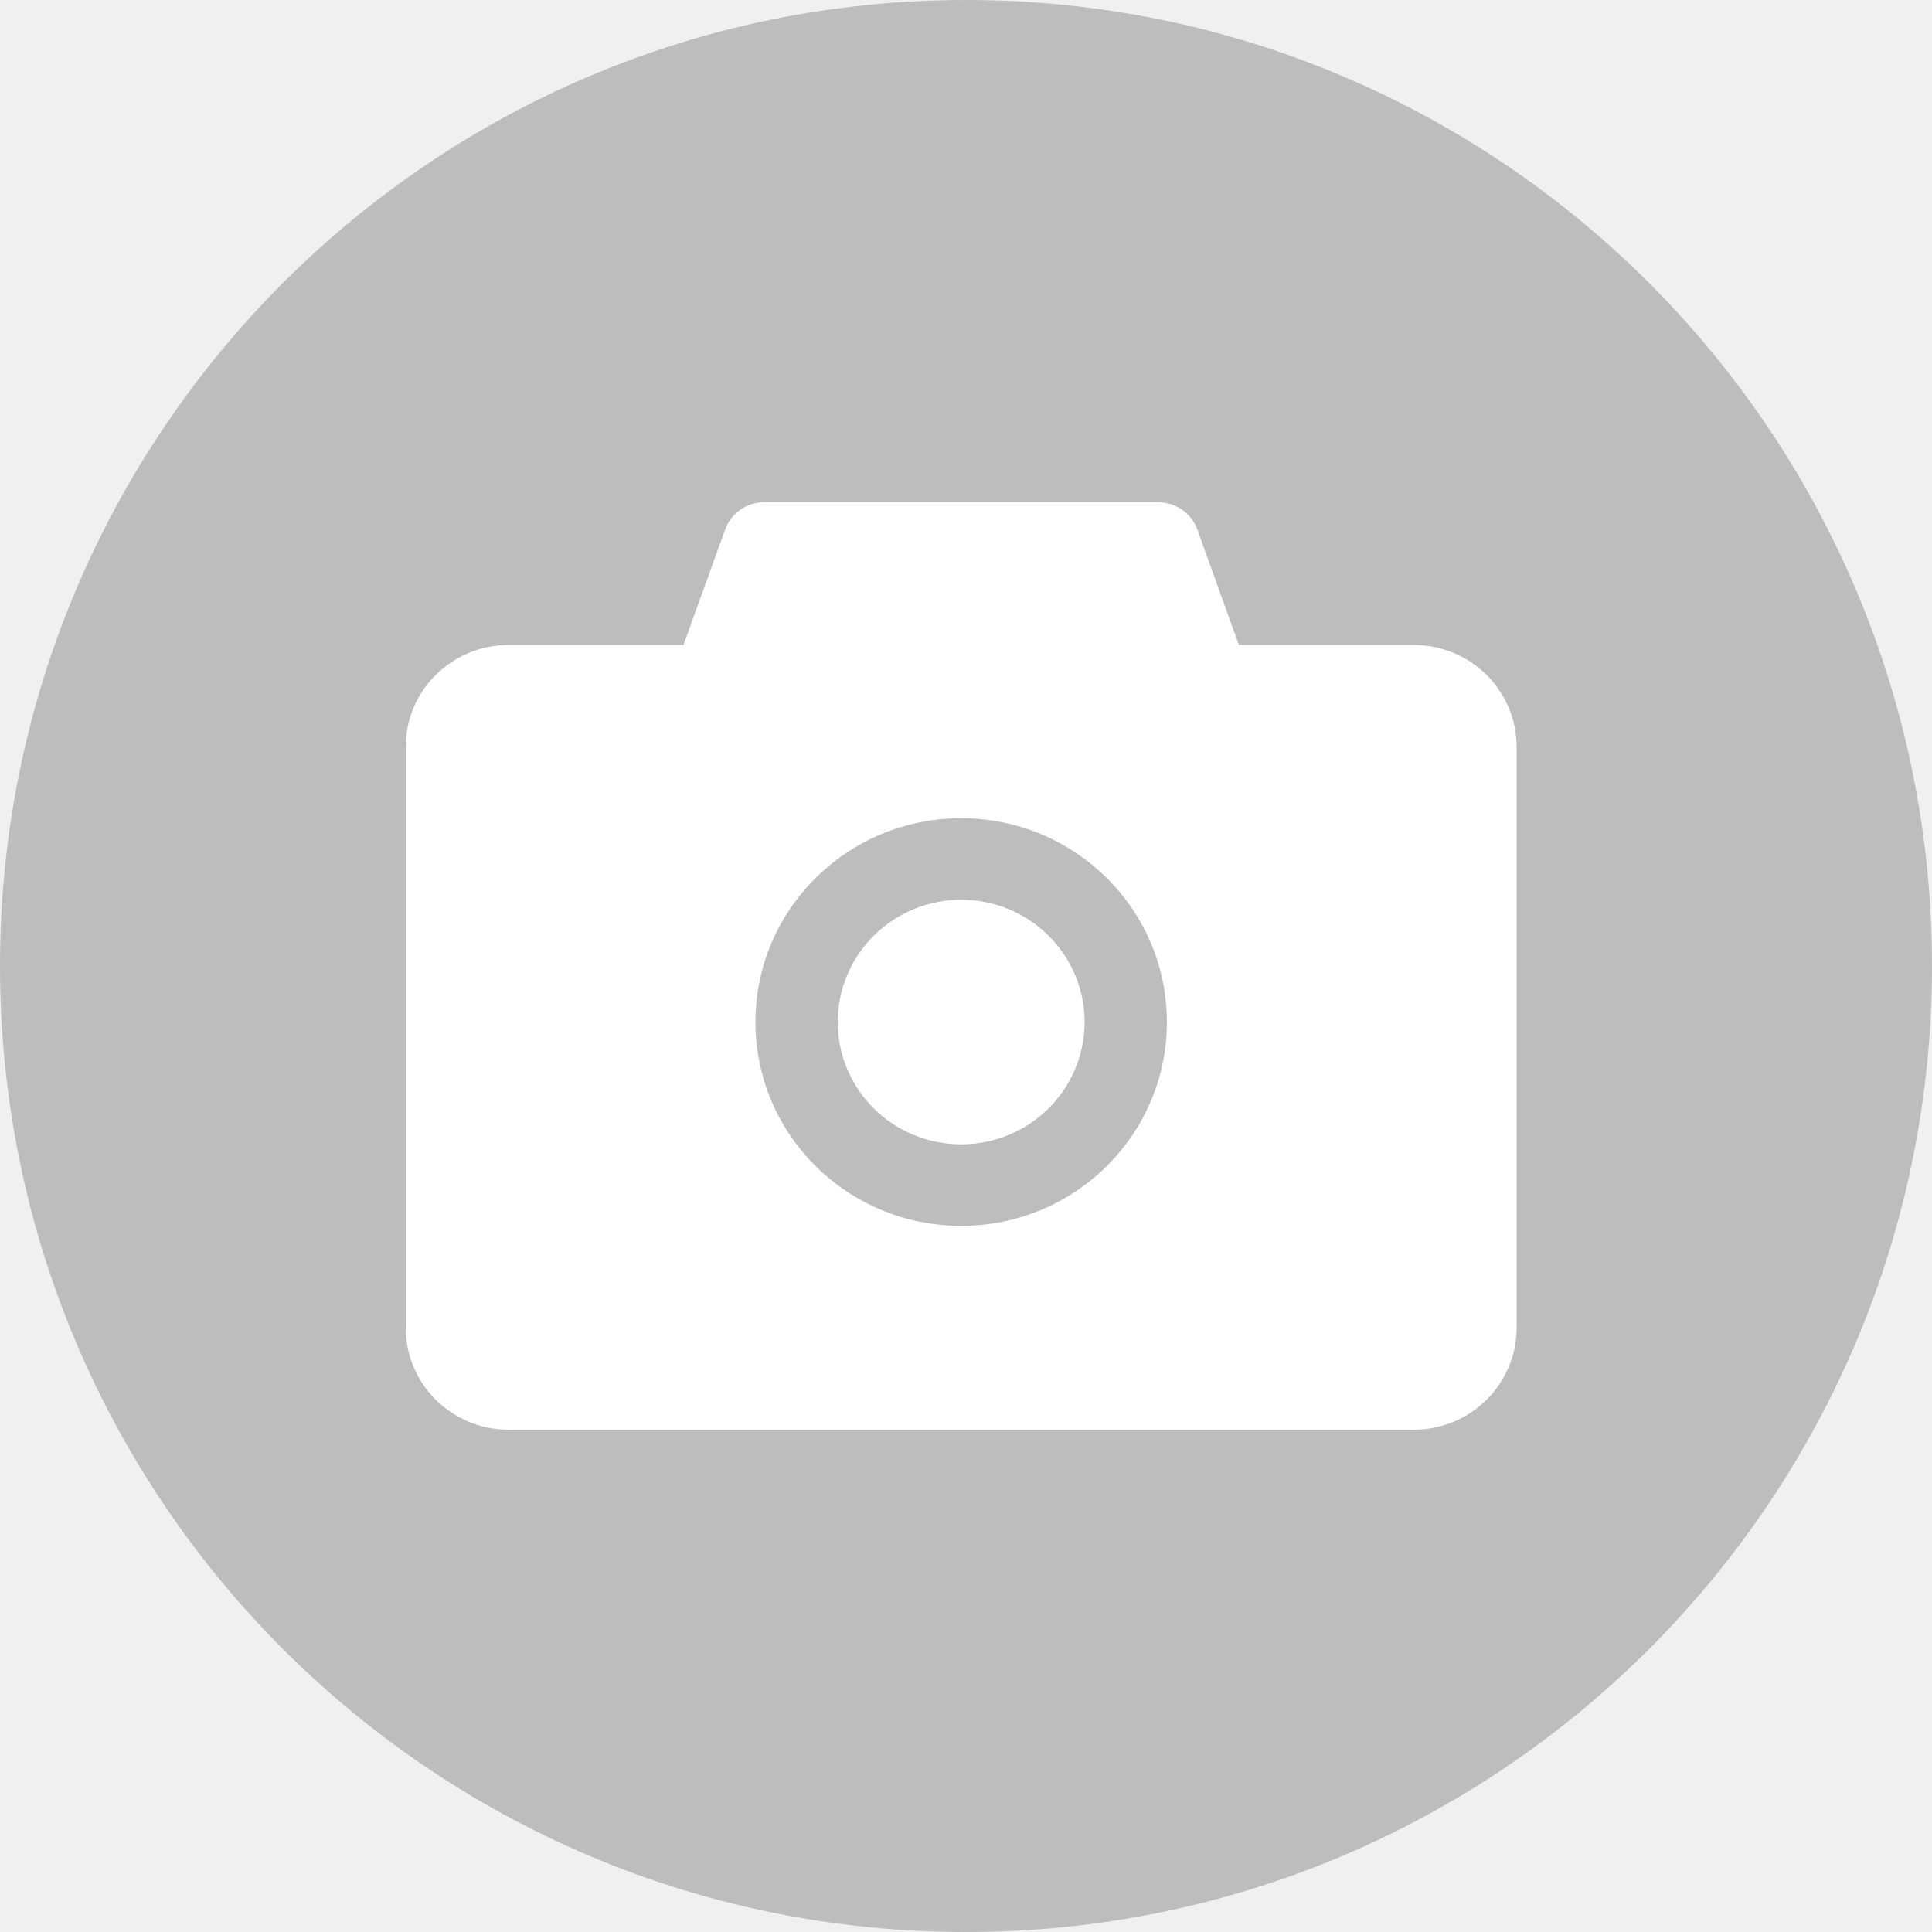
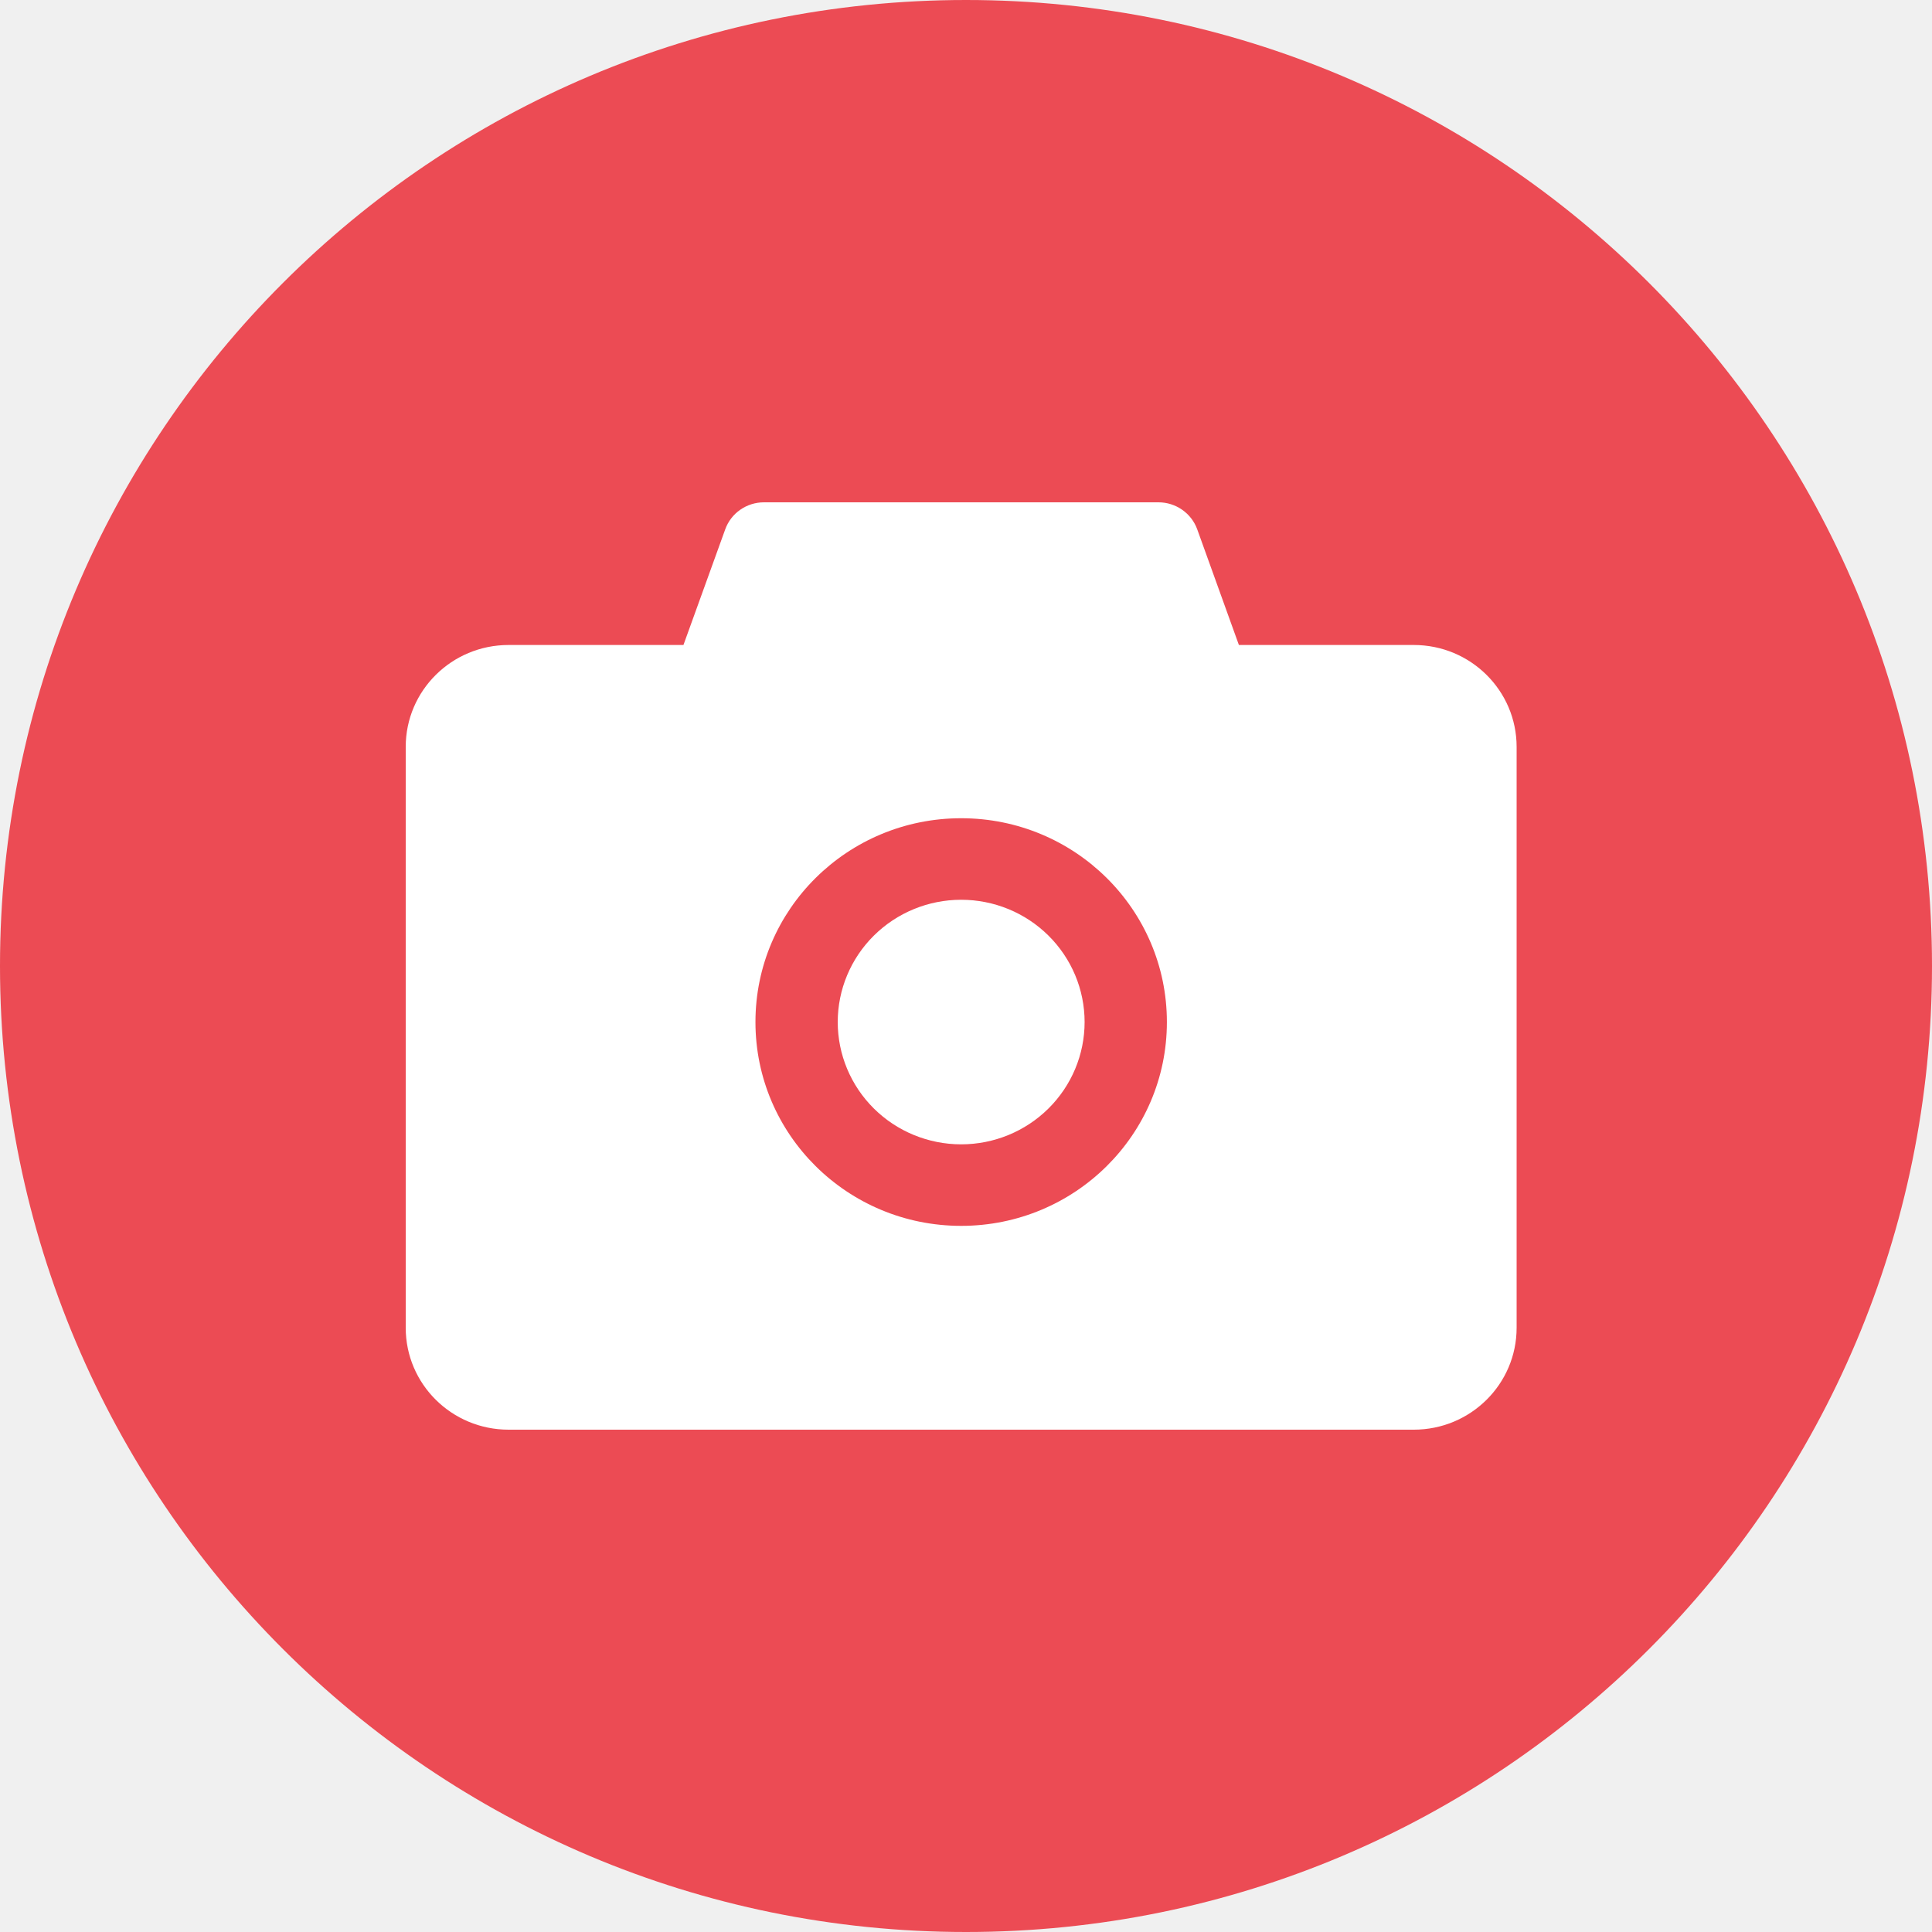
<svg xmlns="http://www.w3.org/2000/svg" width="200" height="200" viewBox="0 0 200 200" fill="none">
-   <circle cx="100" cy="100" r="100" fill="#BEBDBD" />
+   <circle cx="100" cy="100" r="100" fill="#ec4b54" />
  <path d="M146.352 66.769H128.25L123.937 54.796C123.64 53.976 123.094 53.268 122.374 52.768C121.655 52.267 120.797 51.999 119.918 52H79.082C77.285 52 75.675 53.121 75.076 54.796L70.75 66.769H52.648C46.765 66.769 42 71.49 42 77.319V137.451C42 143.279 46.765 148 52.648 148H146.352C152.235 148 157 143.279 157 137.451V77.319C157 71.49 152.235 66.769 146.352 66.769ZM99.5 126.901C87.734 126.901 78.204 117.459 78.204 105.802C78.204 94.145 87.734 84.703 99.5 84.703C111.266 84.703 120.796 94.145 120.796 105.802C120.796 117.459 111.266 126.901 99.5 126.901ZM86.722 105.802C86.722 109.16 88.068 112.38 90.465 114.754C92.861 117.128 96.111 118.462 99.5 118.462C102.889 118.462 106.139 117.128 108.535 114.754C110.932 112.38 112.278 109.16 112.278 105.802C112.278 102.445 110.932 99.225 108.535 96.851C106.139 94.477 102.889 93.143 99.5 93.143C96.111 93.143 92.861 94.477 90.465 96.851C88.068 99.225 86.722 102.445 86.722 105.802Z" fill="white" />
</svg>
